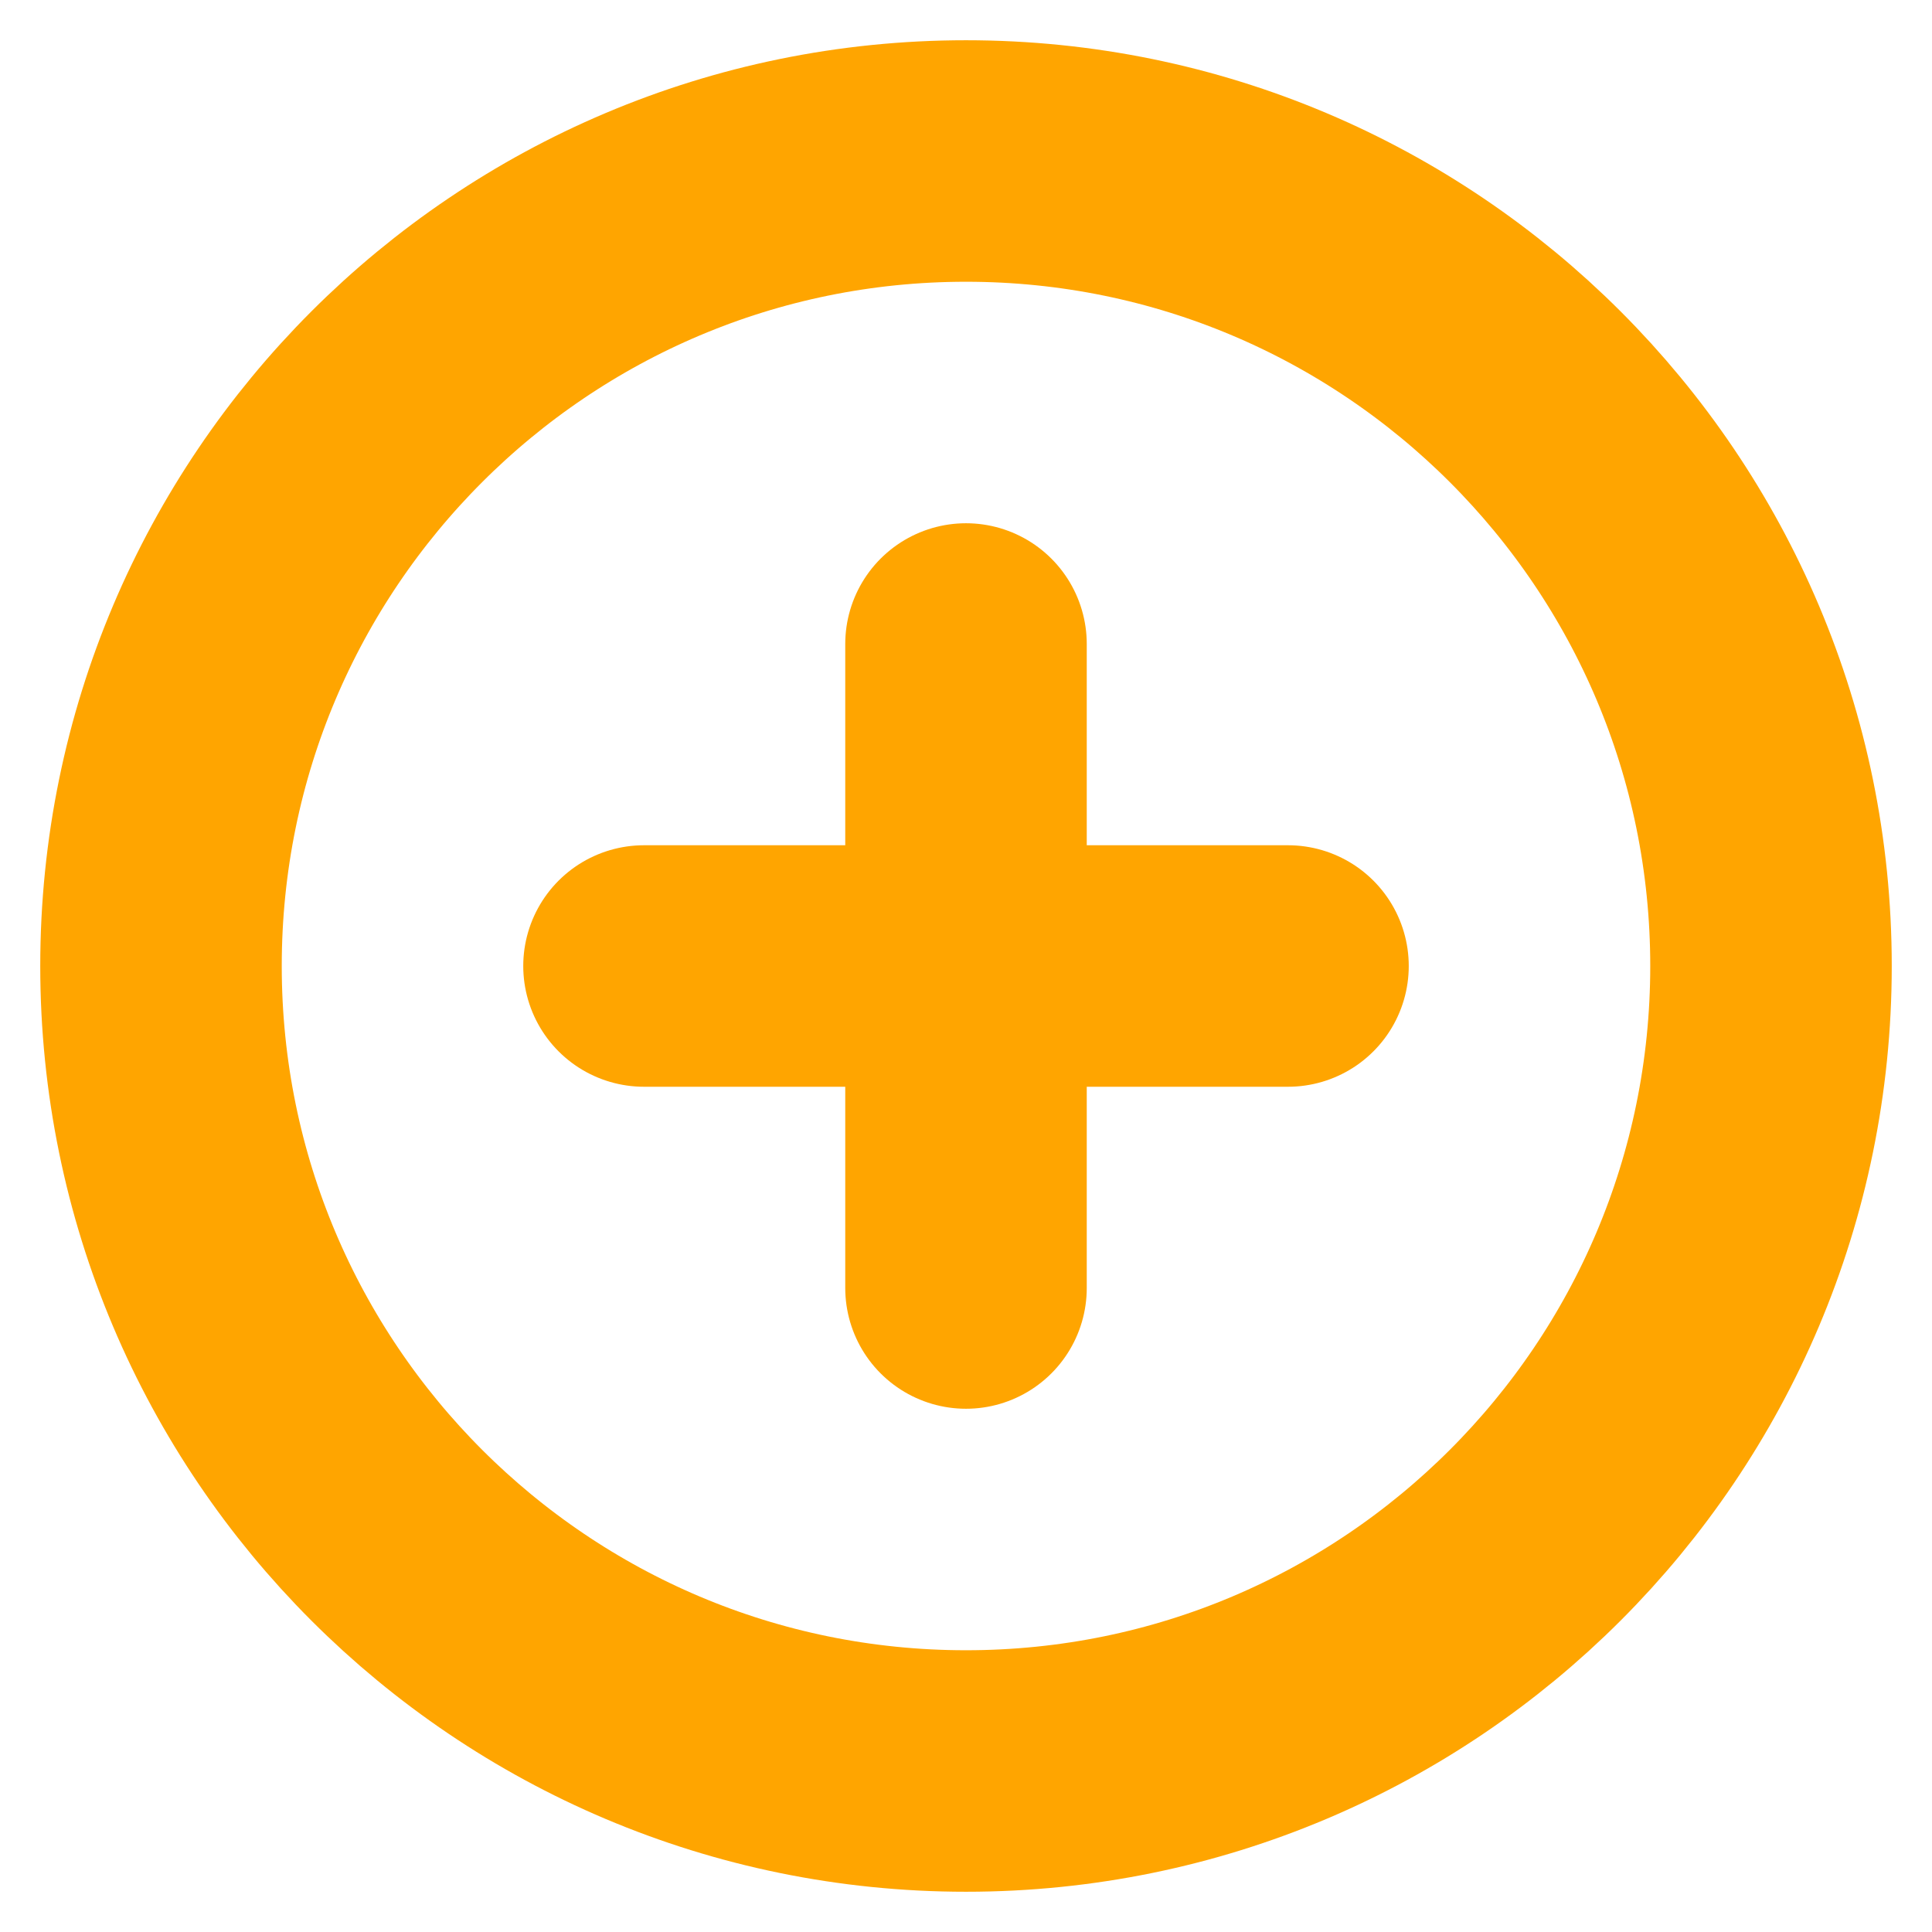
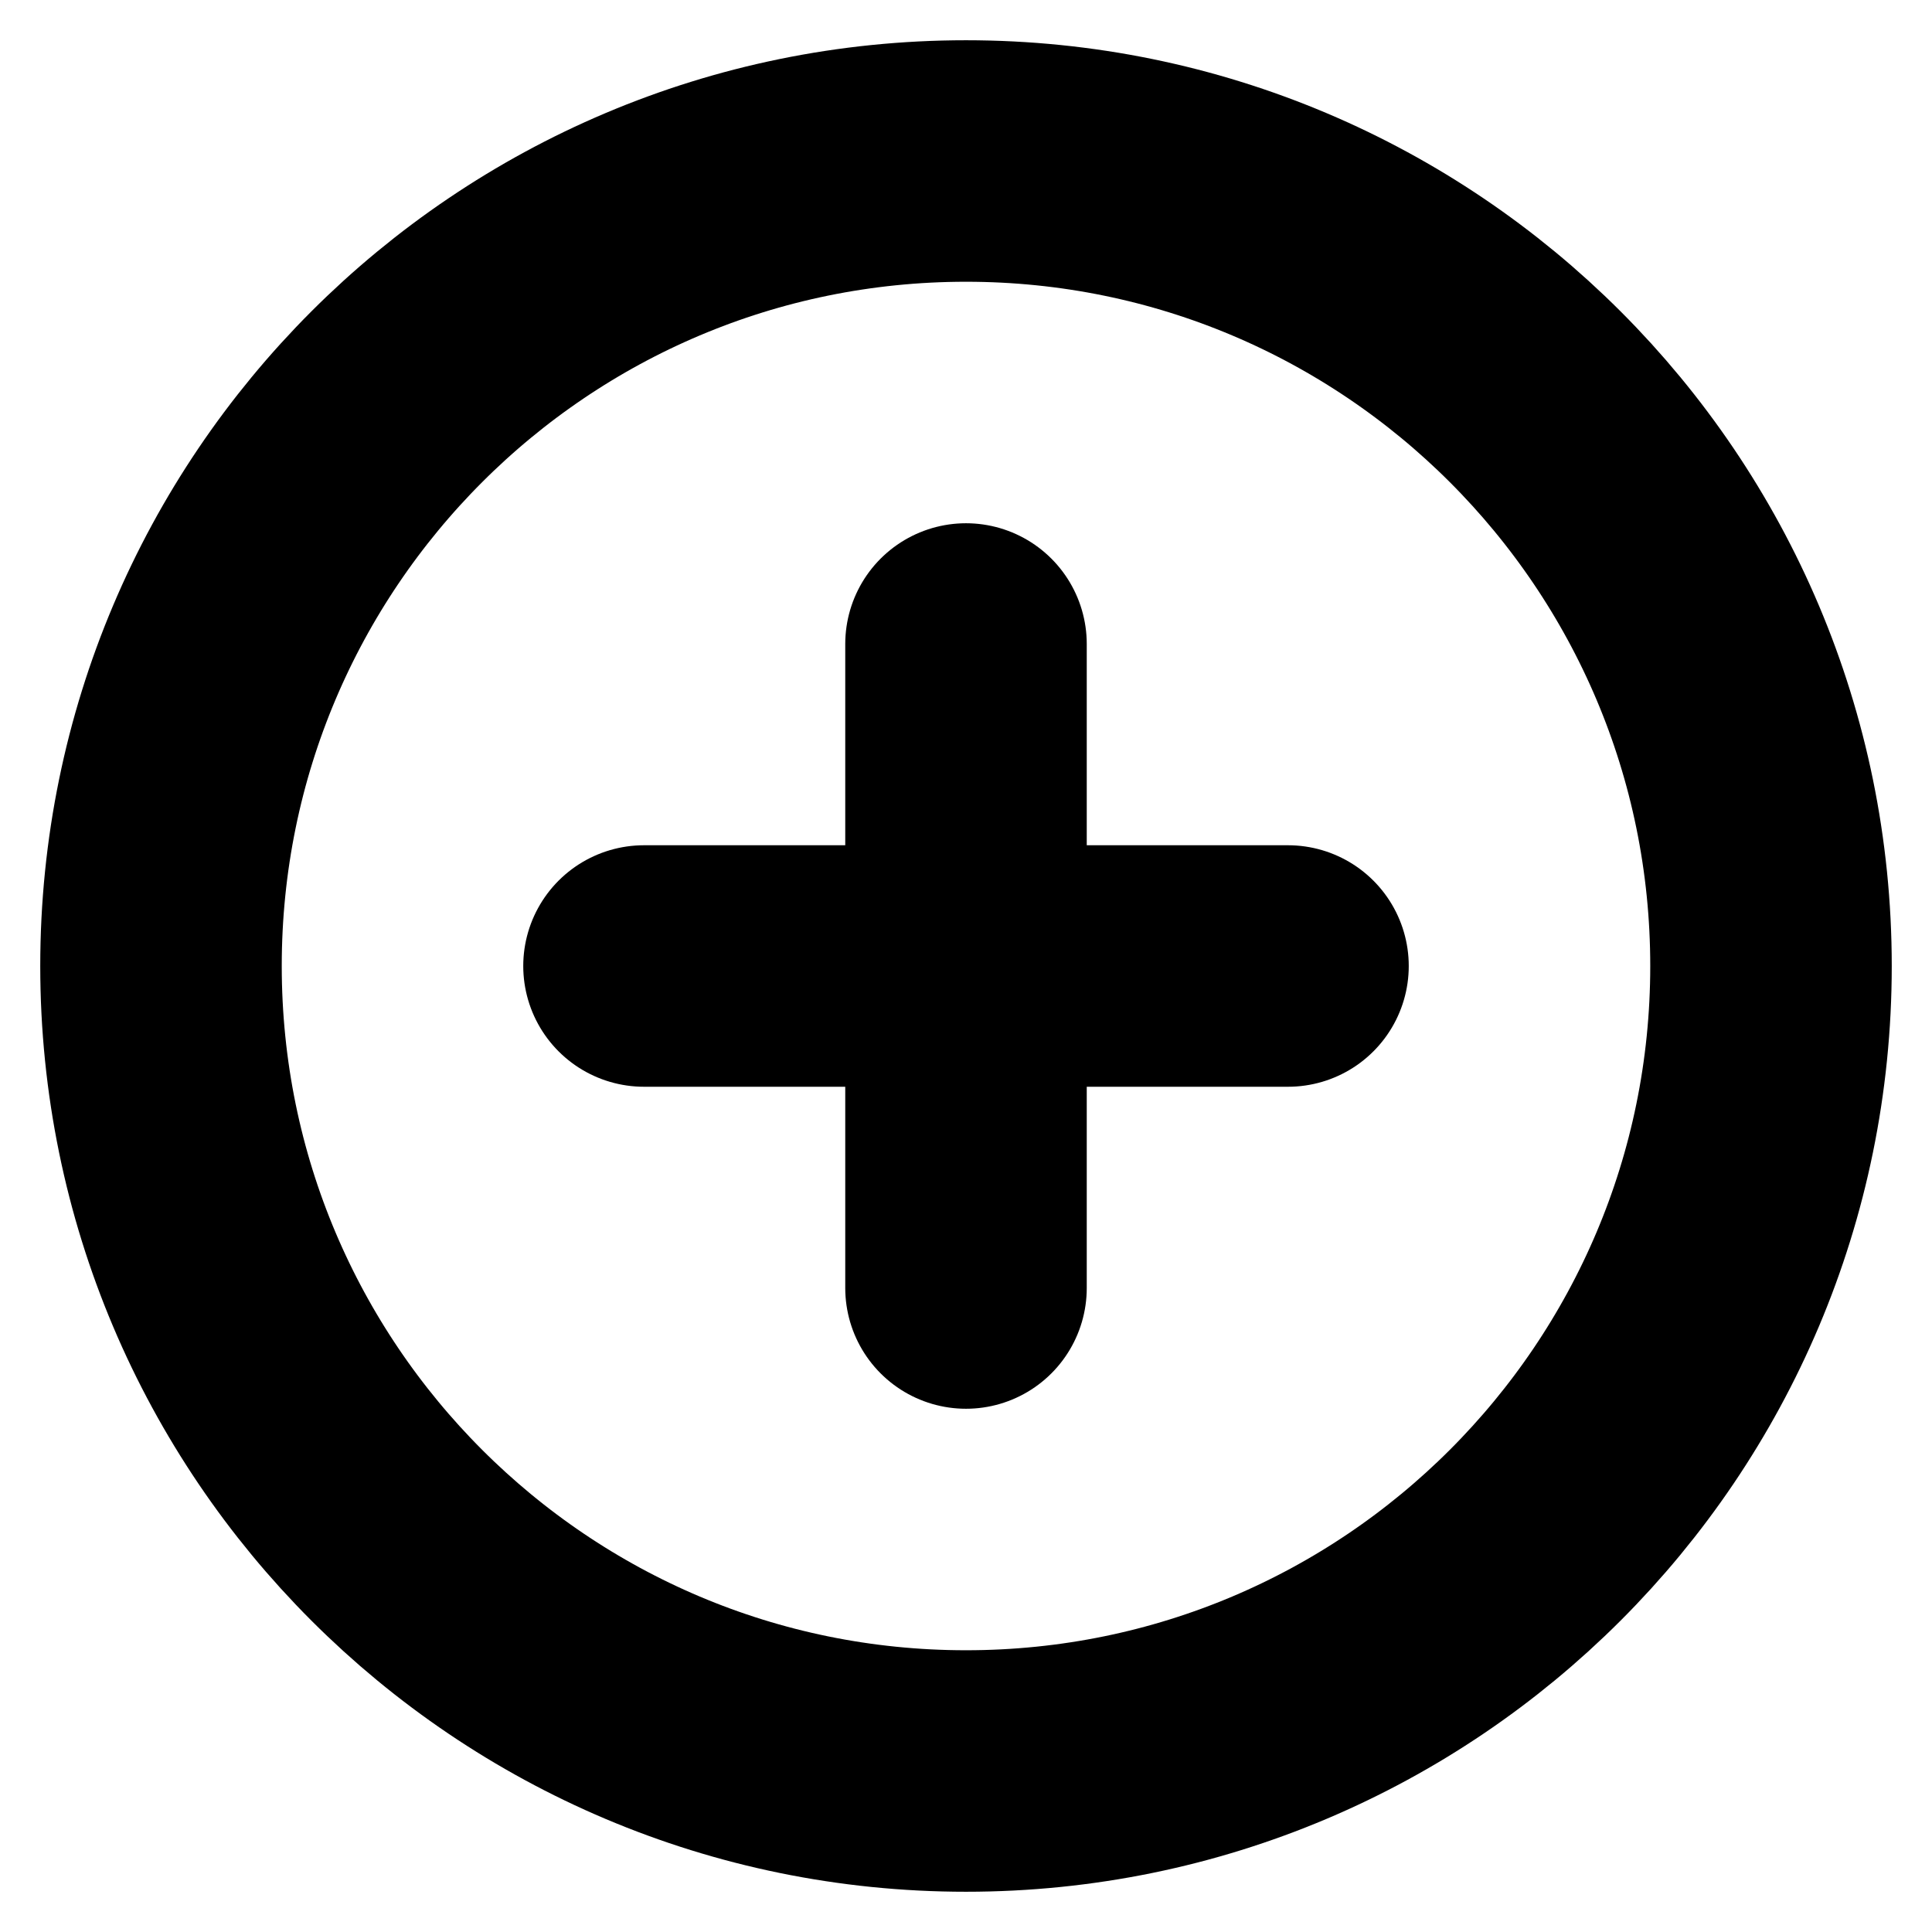
- <svg xmlns="http://www.w3.org/2000/svg" width="48" height="48" viewBox="0 0 24 24" fill="none" stroke="Orange" stroke-width="3" stroke-linecap="round" stroke-linejoin="round" class="feather feather-plus-circle">
+ <svg xmlns="http://www.w3.org/2000/svg" width="48" height="48" viewBox="0 0 24 24" fill="none" stroke="Black" stroke-width="3" stroke-linecap="round" stroke-linejoin="round" class="feather feather-plus-circle">
  <circle cx="12" cy="12" r="10" />
  <line x1="12" y1="8" x2="12" y2="16" />
  <line x1="8" y1="12" x2="16" y2="12" />
</svg>
